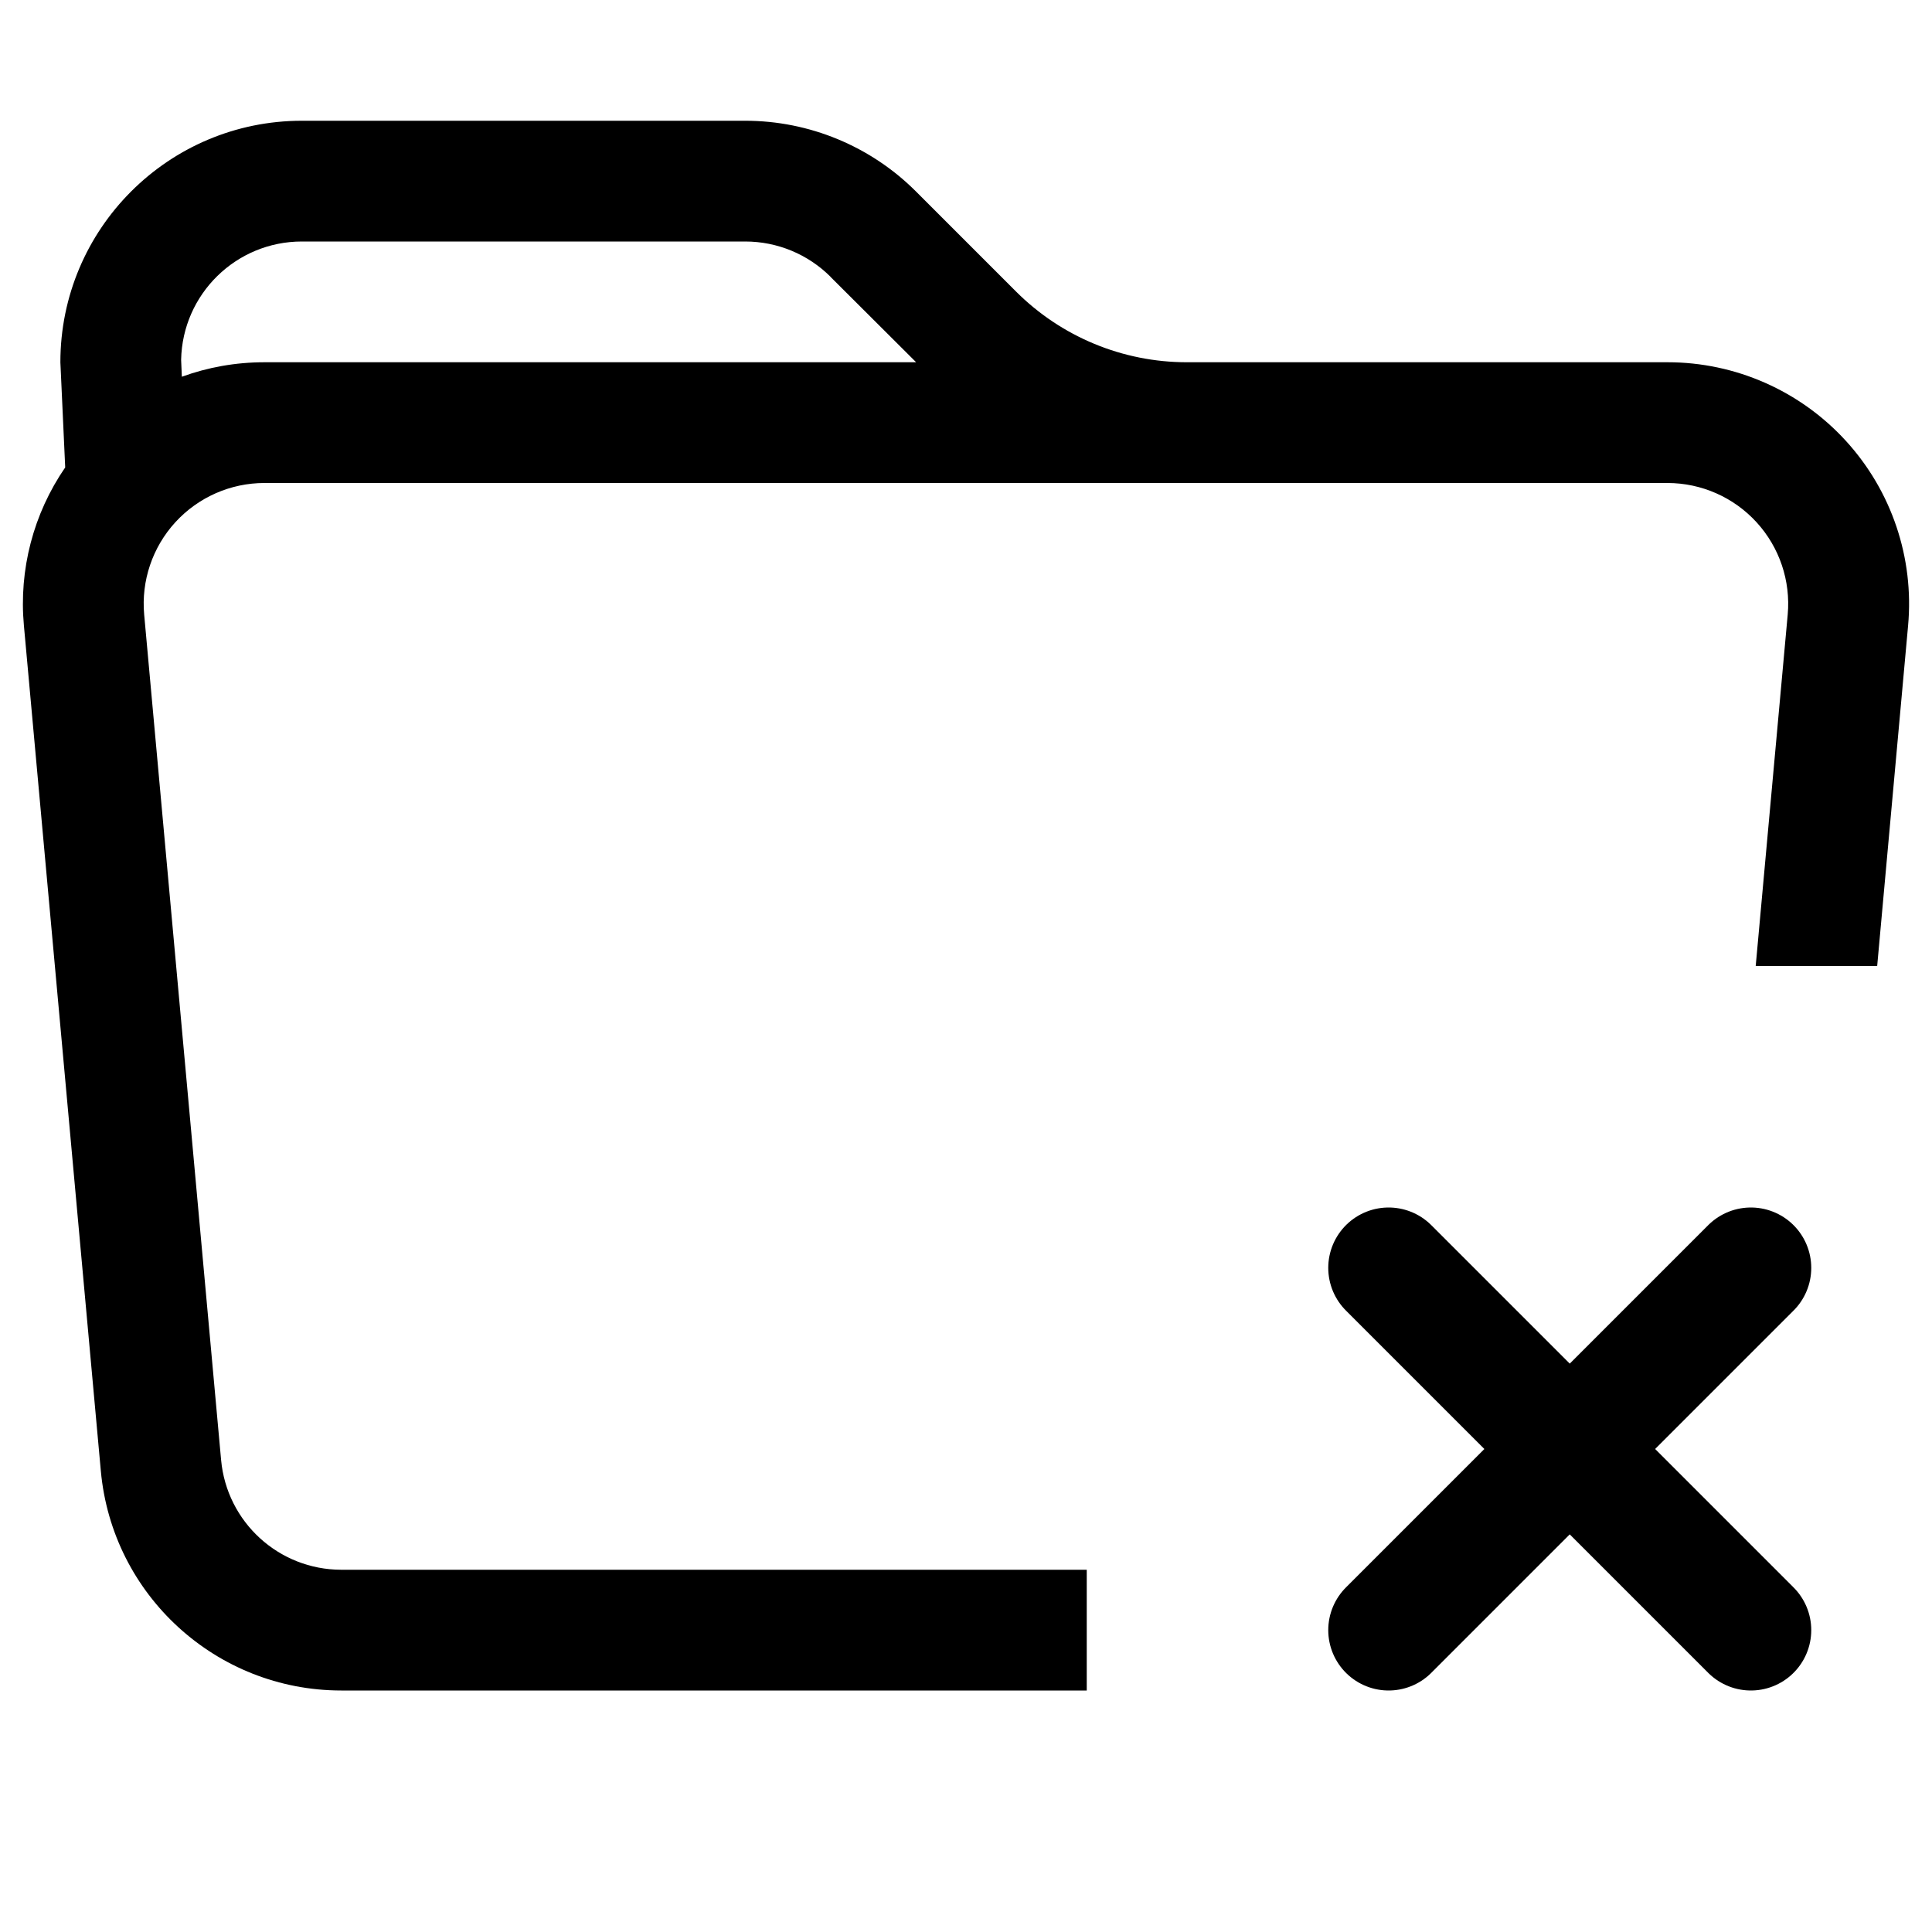
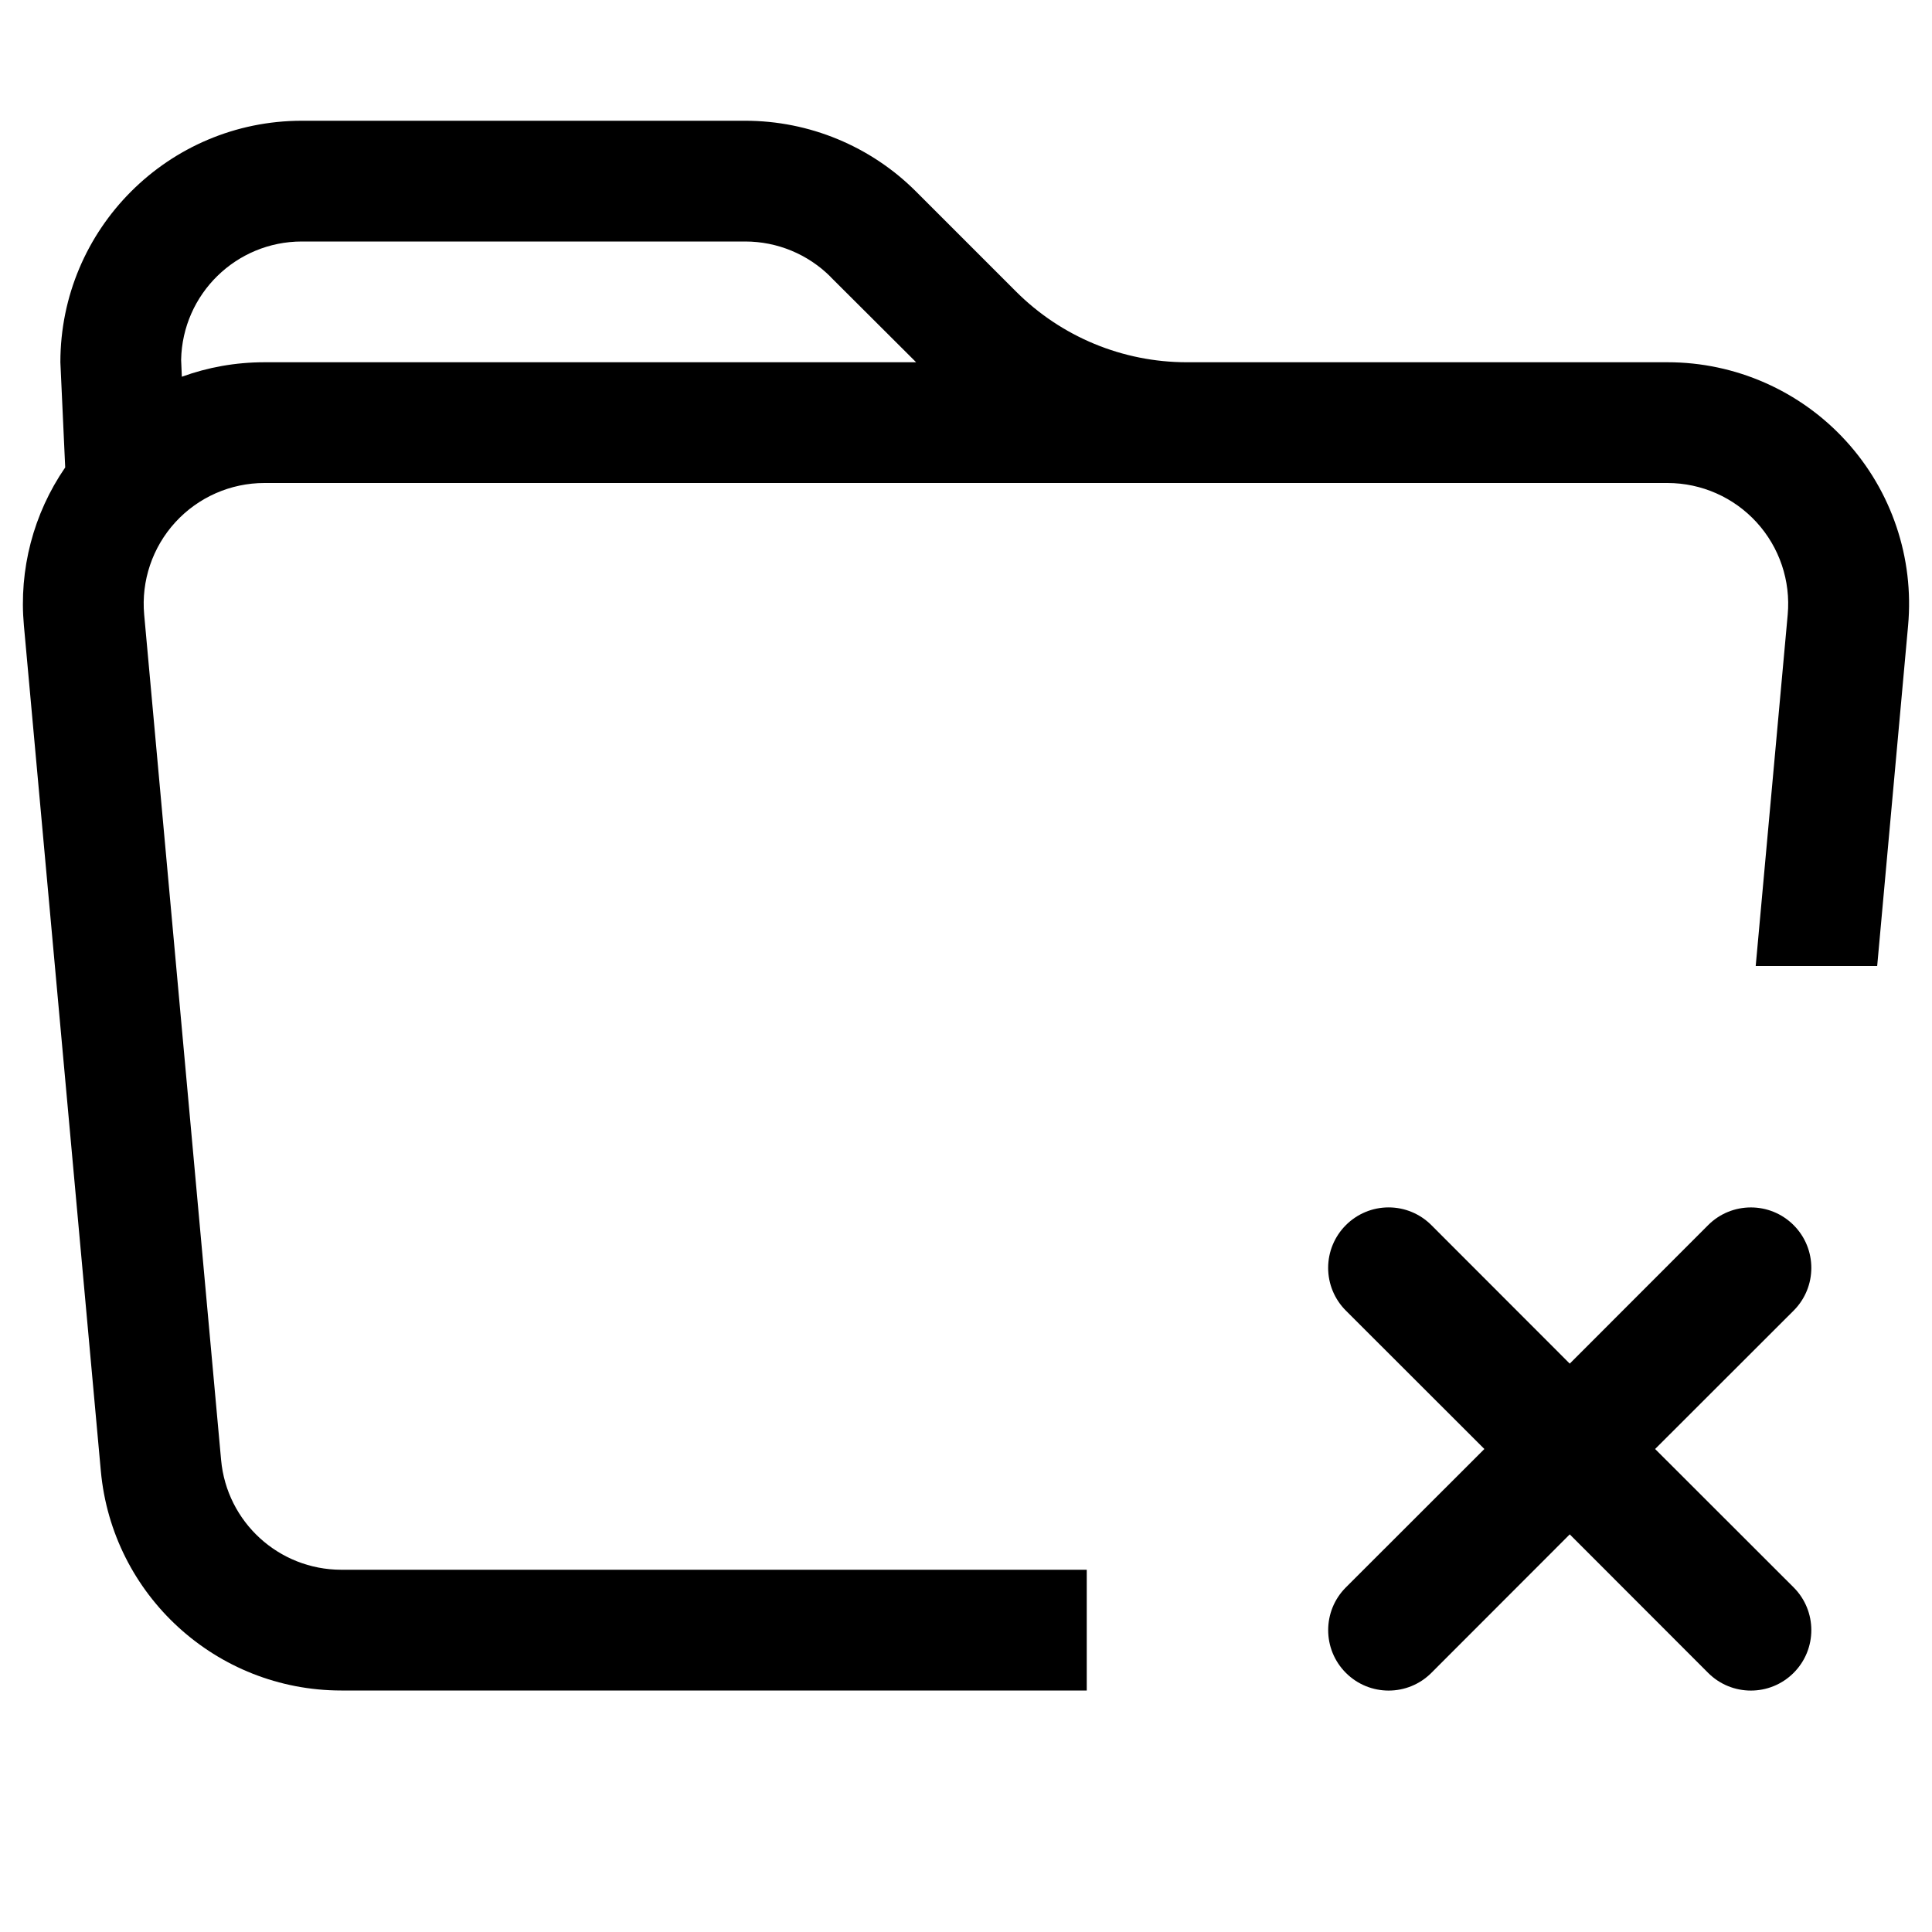
<svg xmlns="http://www.w3.org/2000/svg" width="1em" height="1em" viewBox="0 0 16 16" class="bi bi-folder-x" fill="currentColor">
  <path fill-rule="evenodd" d="M9.828 4H2.19a1 1 0 0 0-.996 1.09l.637 7a1 1 0 0 0 .995.91H9v1H2.826a2 2 0 0 1-1.991-1.819l-.637-7a1.99 1.99 0 0 1 .342-1.31L.5 3a2 2 0 0 1 2-2h3.672a2 2 0 0 1 1.414.586l.828.828A2 2 0 0 0 9.828 3h3.982a2 2 0 0 1 1.992 2.181L15.546 8H14.54l.265-2.91A1 1 0 0 0 13.81 4H9.828zm-2.95-1.707L7.587 3H2.19c-.24 0-.47.042-.684.12L1.5 2.98a1 1 0 0 1 1-.98h3.672a1 1 0 0 1 .707.293z" />
-   <path stroke="#000" stroke-linecap="round" d="M14.5 10.5l-3 3m0-3l3 3" />
+   <path fill-rule="evenodd" d="M11.146 10.146a.5.5 0 0 1 .708 0L13 11.293l1.146-1.147a.5.5 0 0 1 .708.708L13.707 12l1.147 1.146a.5.5 0 0 1-.708.708L13 12.707l-1.146 1.147a.5.5 0 0 1-.708-.708L12.293 12l-1.147-1.146a.5.5 0 0 1 0-.708z" />
</svg>
